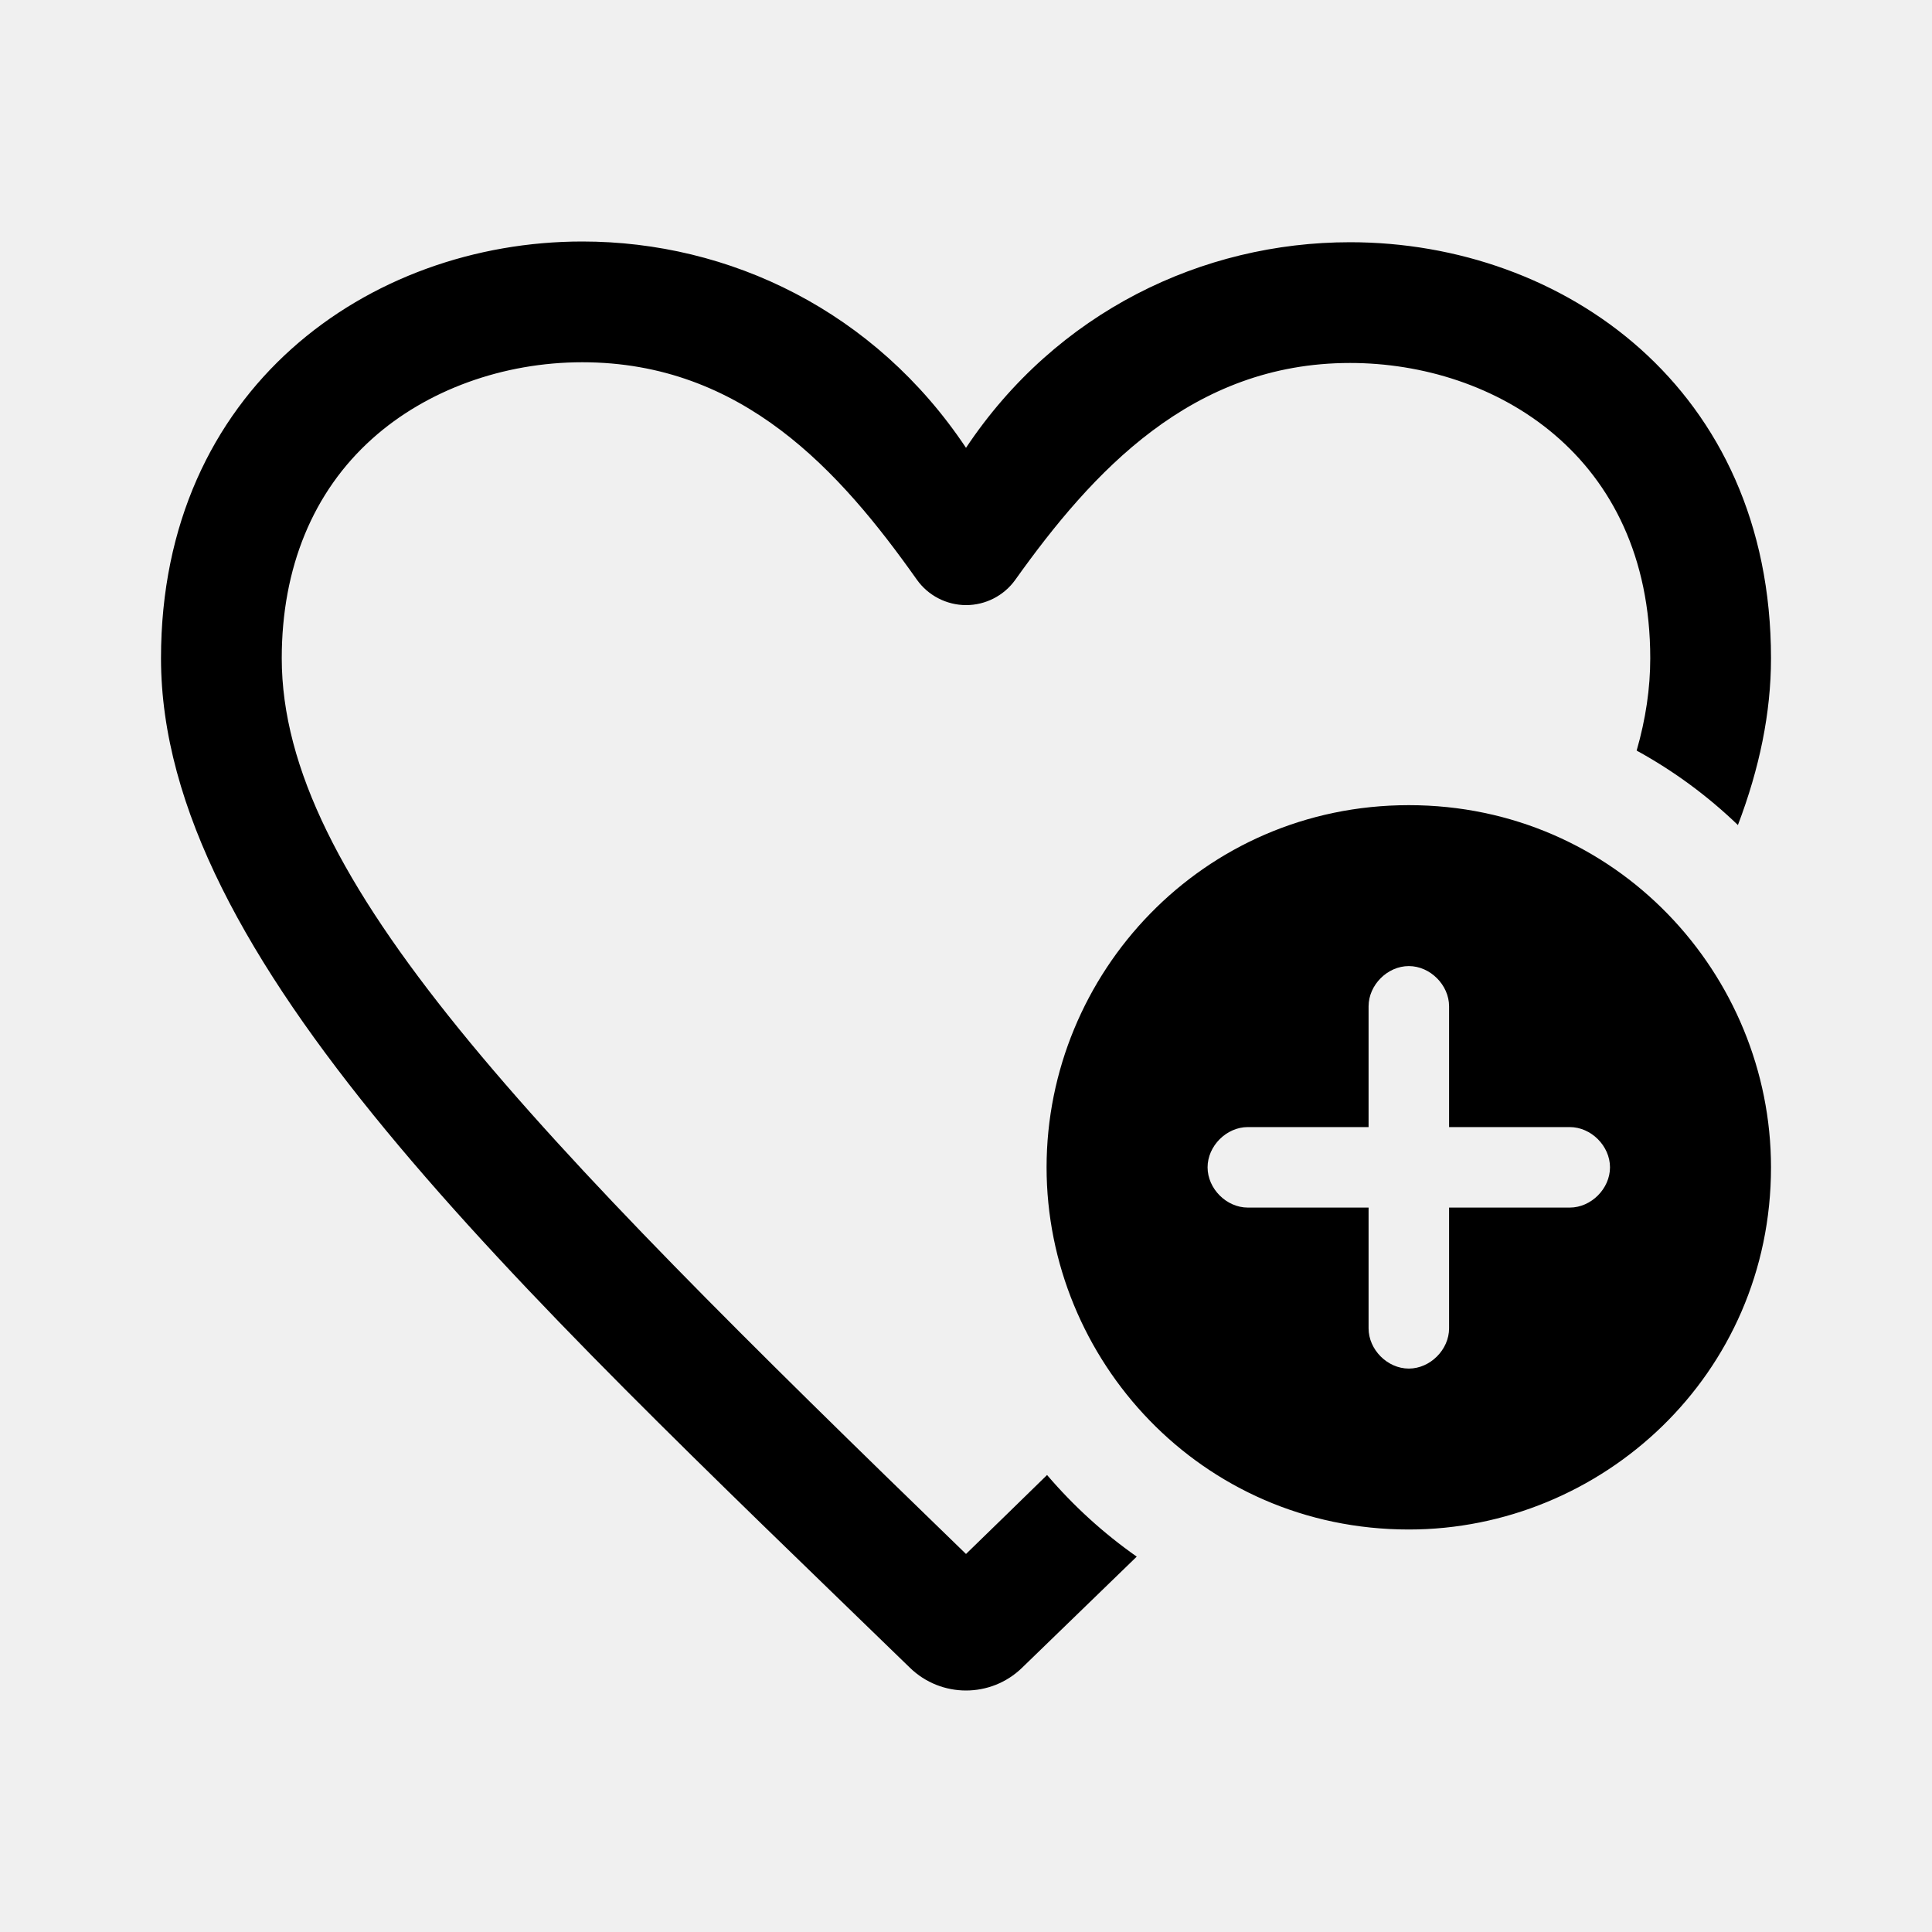
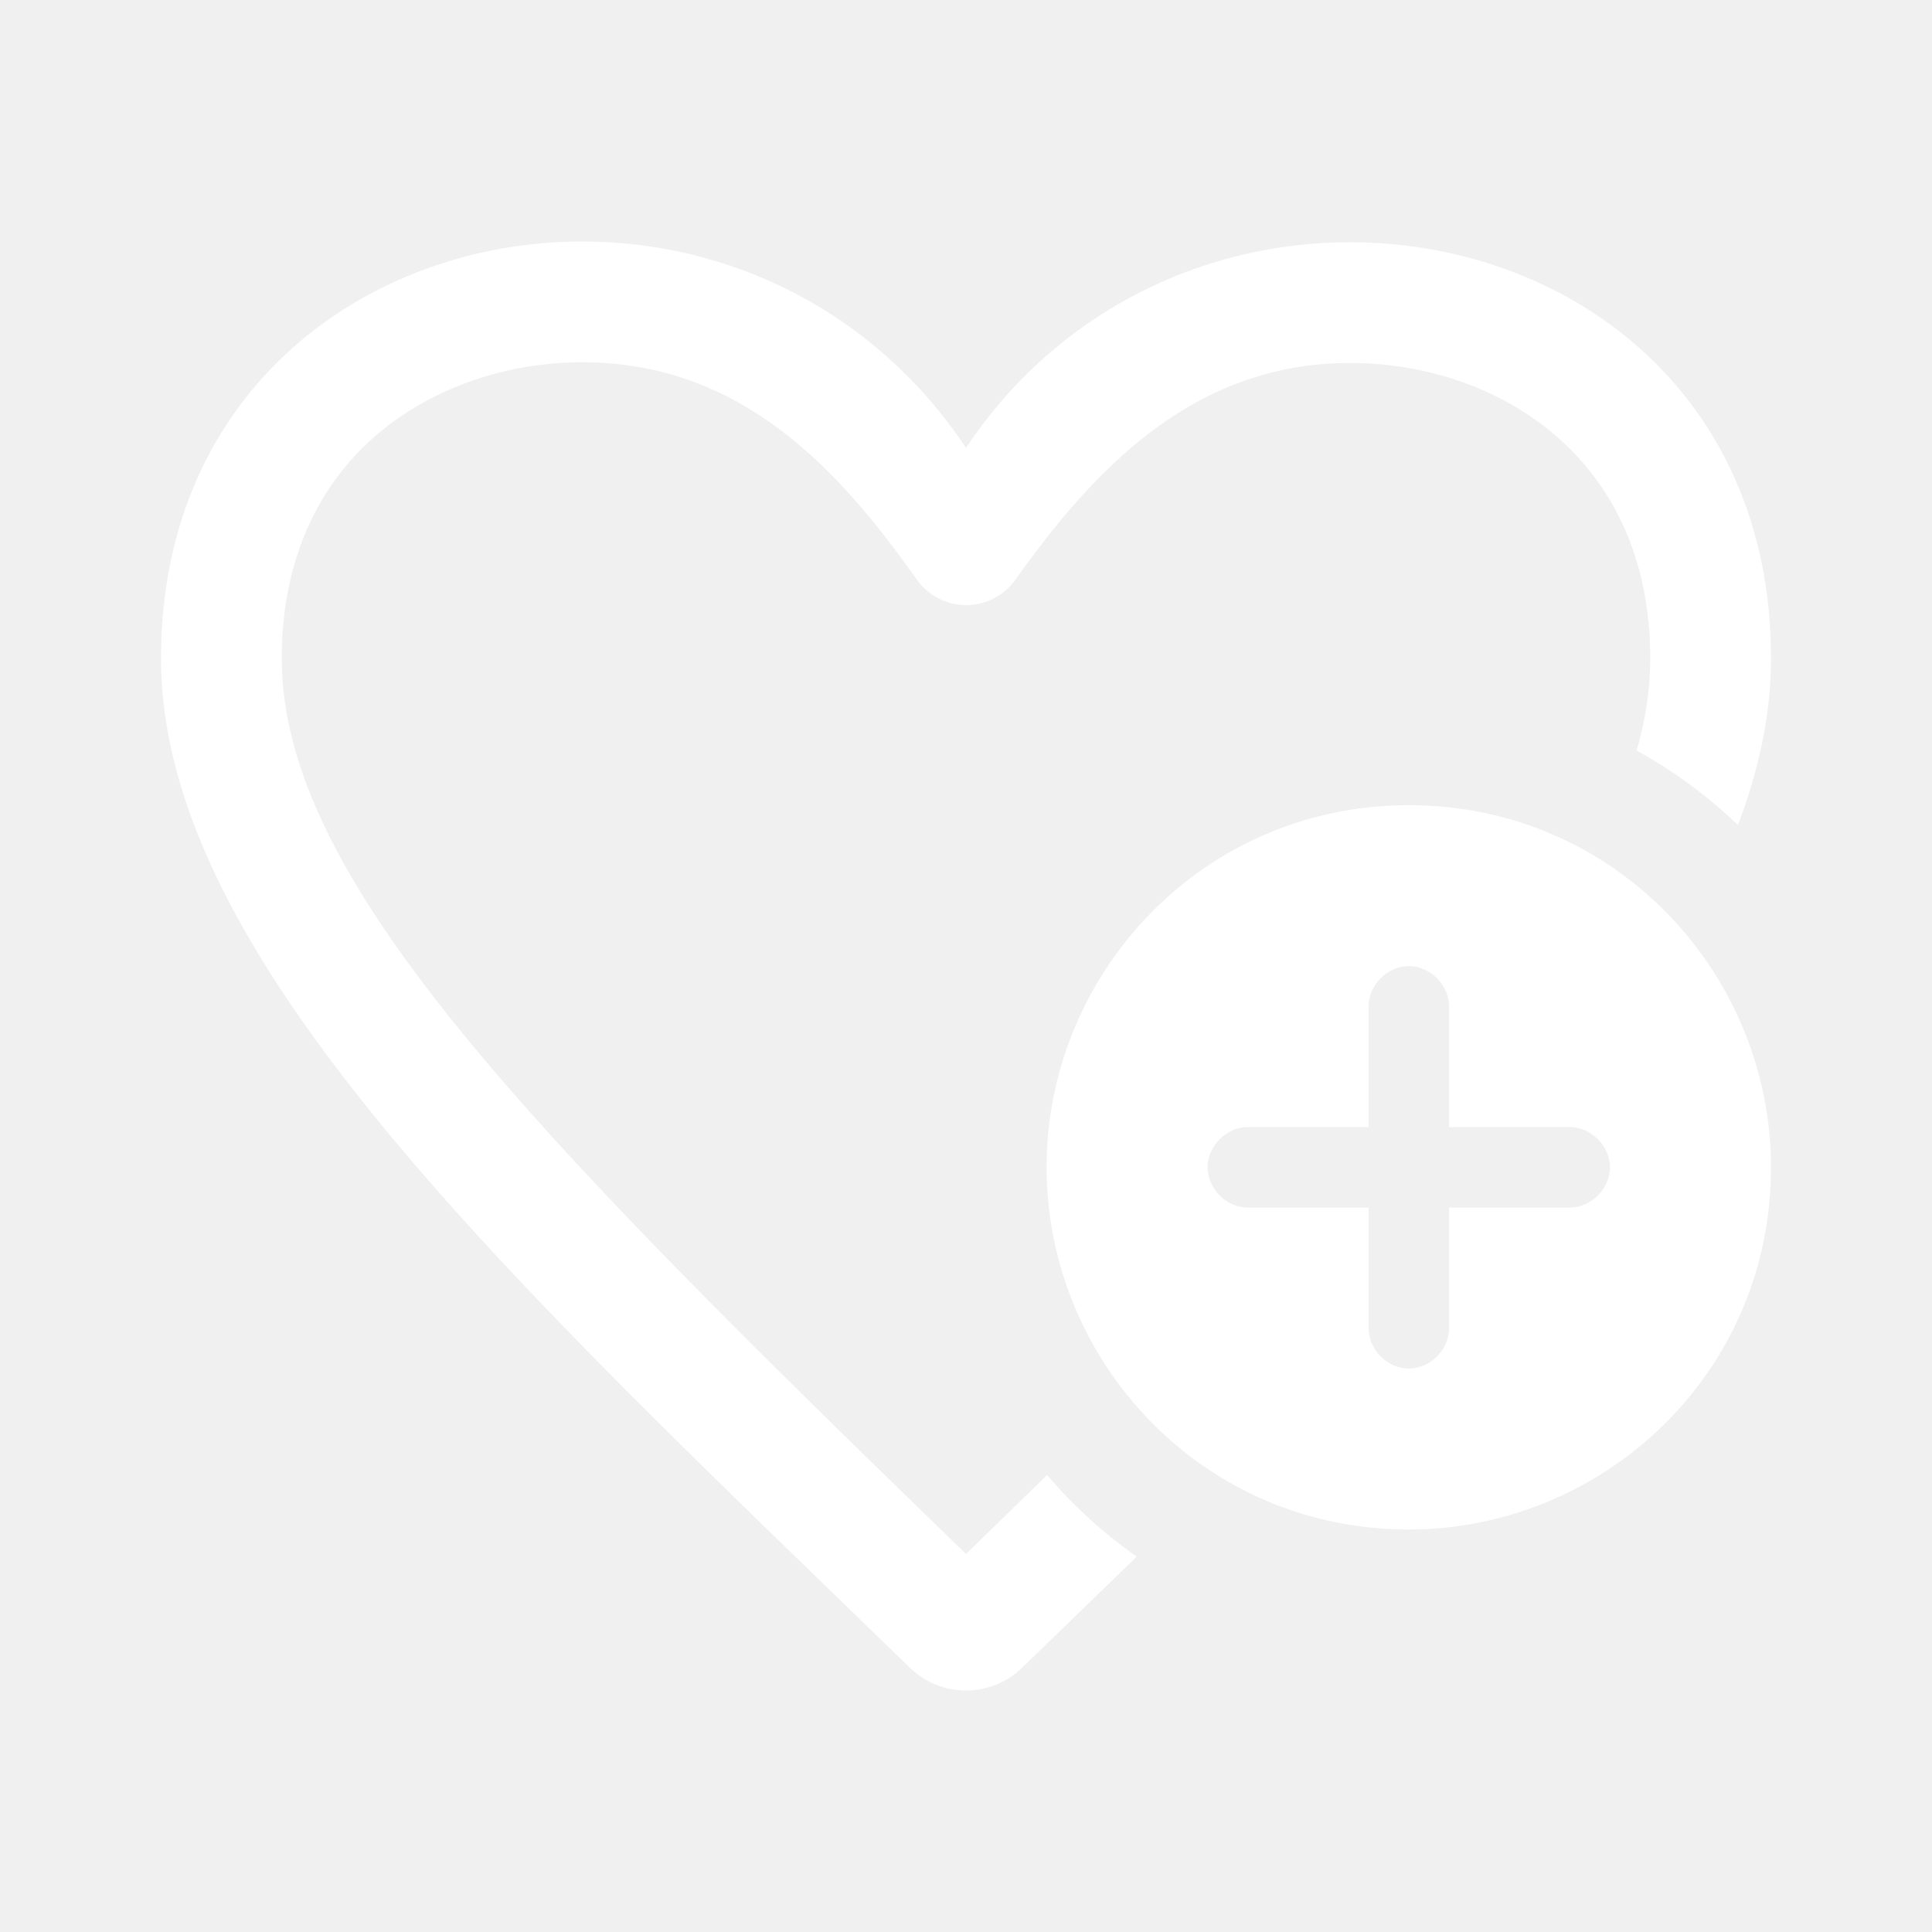
- <svg xmlns="http://www.w3.org/2000/svg" clip-rule="evenodd" fill-rule="evenodd" stroke-linejoin="round" stroke-miterlimit="2" viewBox="0 0 24 24">
+ <svg xmlns="http://www.w3.org/2000/svg" clip-rule="evenodd" fill-rule="evenodd" fill="white" stroke-linejoin="round" stroke-miterlimit="2" viewBox="0 0 24 24">
  <path d="m14.121 19.337c-.467.453-.942.912-1.424 1.38-.194.189-.446.283-.697.283s-.503-.094-.697-.283c-4.958-4.813-9.303-8.815-9.303-12.54 0-3.348 2.582-5.177 5.234-5.177 1.831 0 3.636.867 4.766 2.563 1.125-1.688 2.935-2.554 4.771-2.554 2.649 0 5.229 1.815 5.229 5.168 0 .681-.144 1.37-.411 2.072-.375-.361-.798-.673-1.258-.925.113-.393.169-.773.169-1.147 0-2.52-1.933-3.668-3.729-3.668-1.969 0-3.204 1.355-4.159 2.694-.141.197-.369.314-.612.314-.243-.001-.471-.119-.611-.317-.953-1.347-2.165-2.699-4.155-2.7-.985 0-1.937.346-2.61.95-.735.658-1.124 1.602-1.124 2.727 0 2.738 3.046 5.842 8.5 11.127.346-.336.682-.663 1.007-.981.327.383.701.724 1.114 1.014zm3.38-9.335c2.58 0 4.499 2.107 4.499 4.499 0 2.58-2.105 4.499-4.499 4.499-2.586 0-4.5-2.112-4.5-4.499 0-2.406 1.934-4.499 4.5-4.499zm.5 3.999v-1.5c0-.265-.235-.5-.5-.5-.266 0-.5.235-.5.5v1.5h-1.5c-.266 0-.5.235-.5.5s.234.5.5.5h1.5v1.5c0 .265.234.5.5.5.265 0 .5-.235.5-.5v-1.5h1.499c.266 0 .5-.235.5-.5s-.234-.5-.5-.5z" fill-rule="nonzero" />
</svg>
